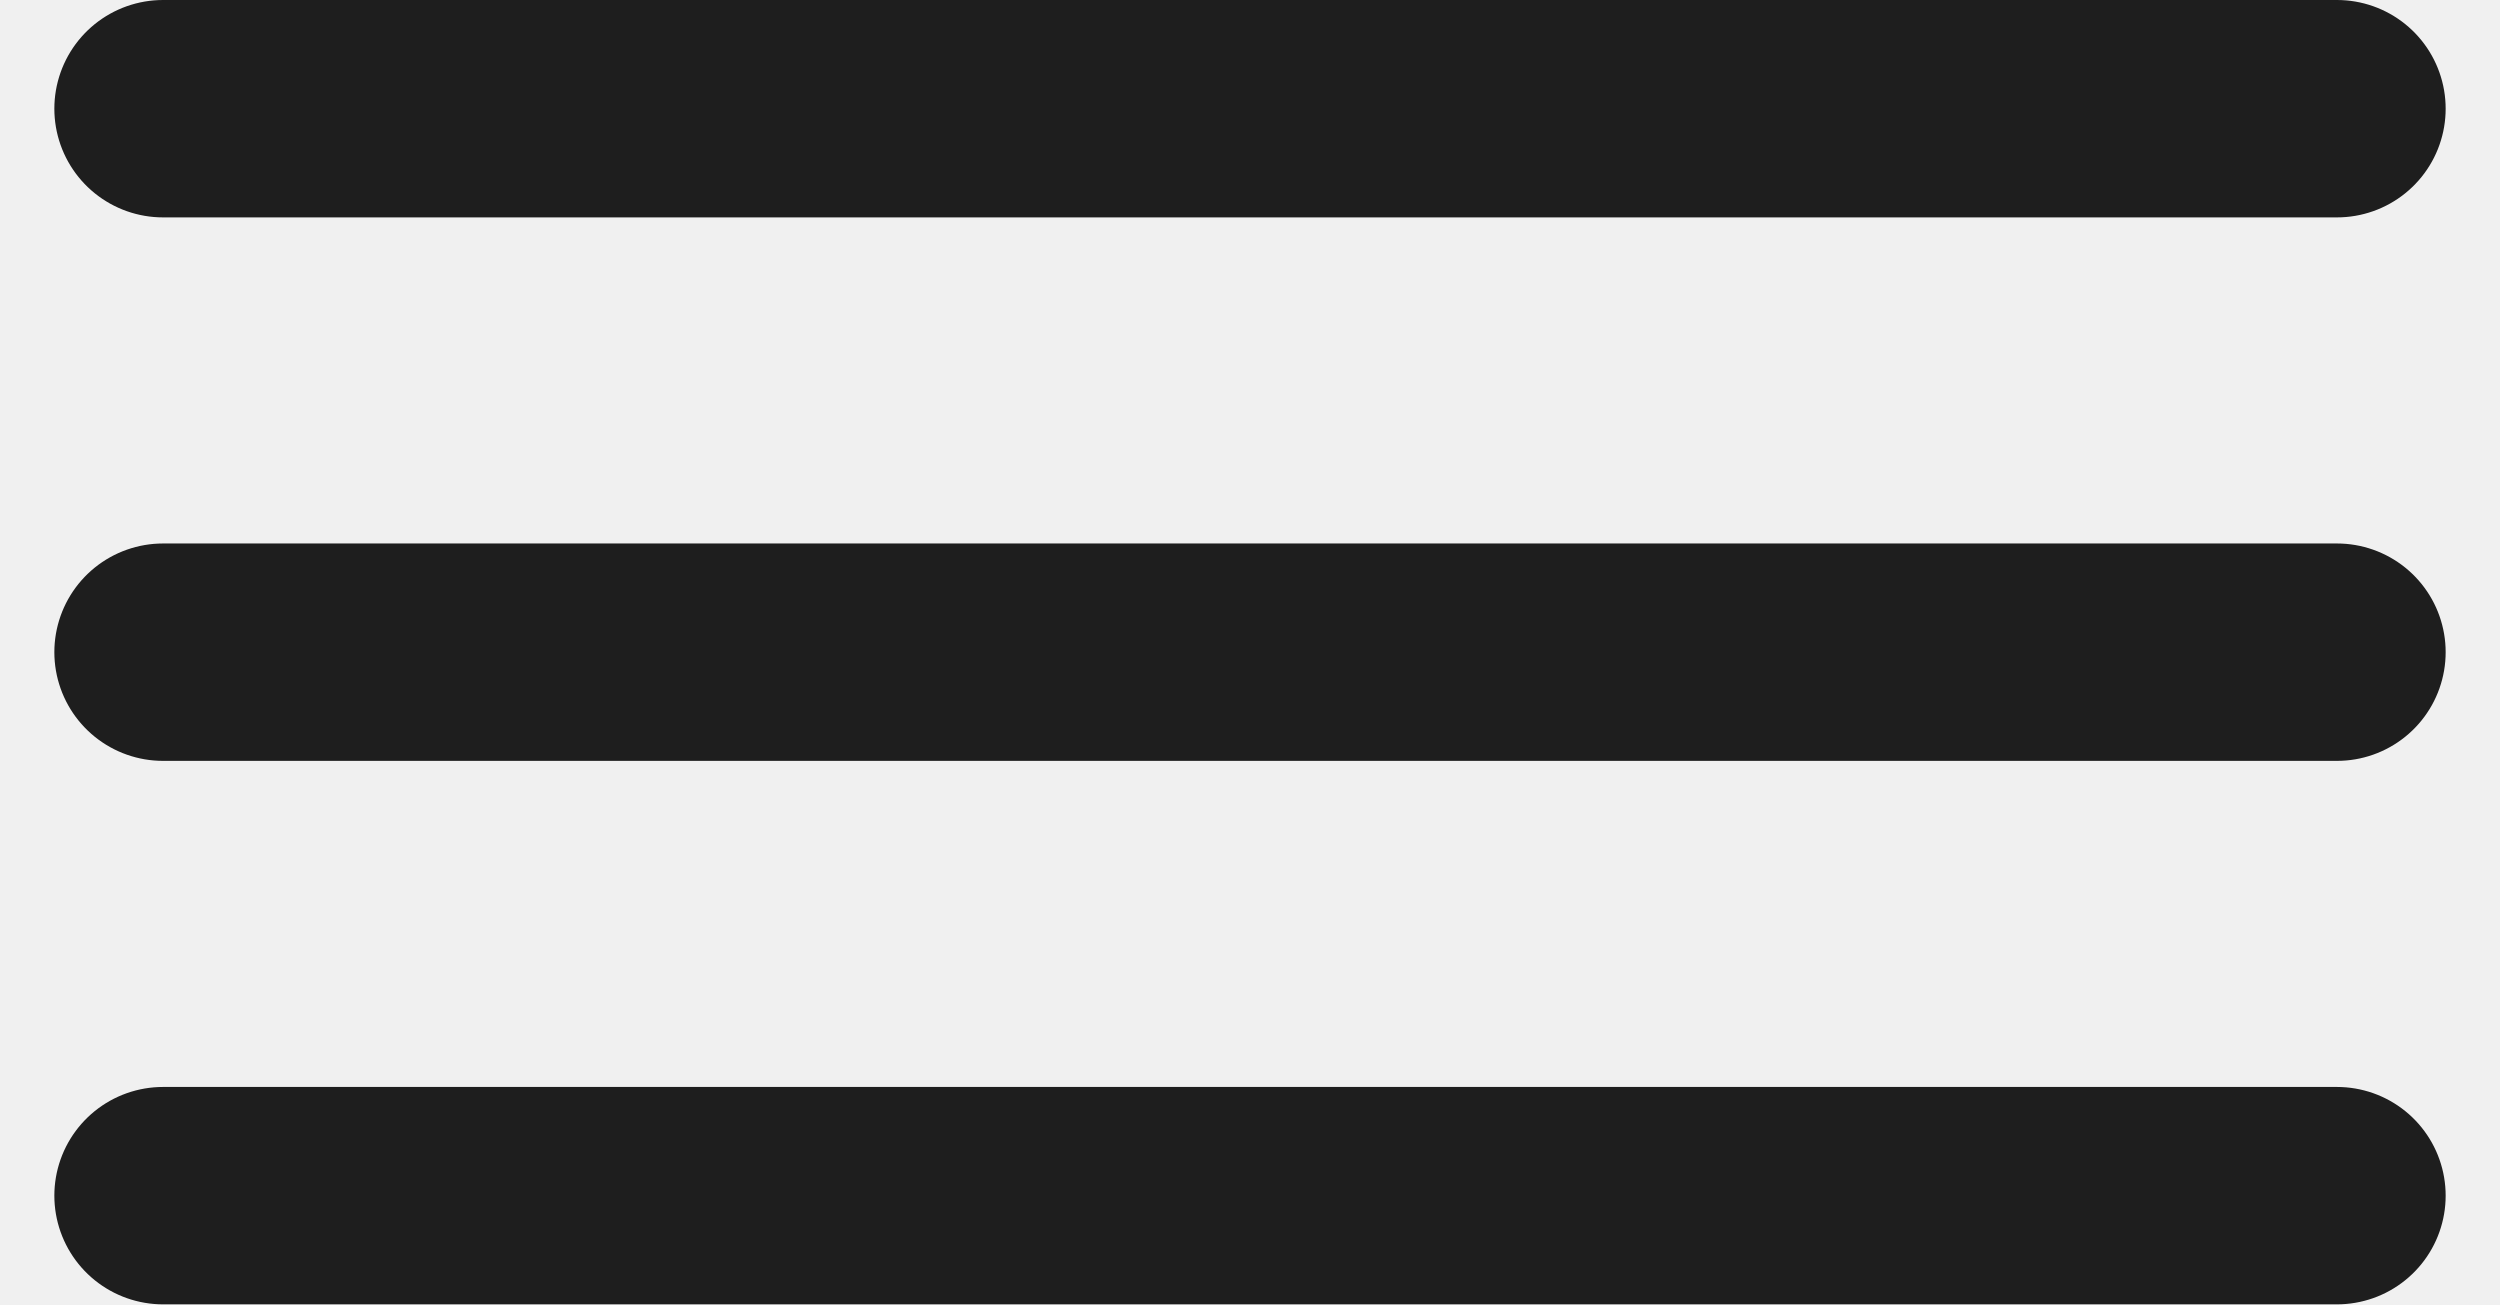
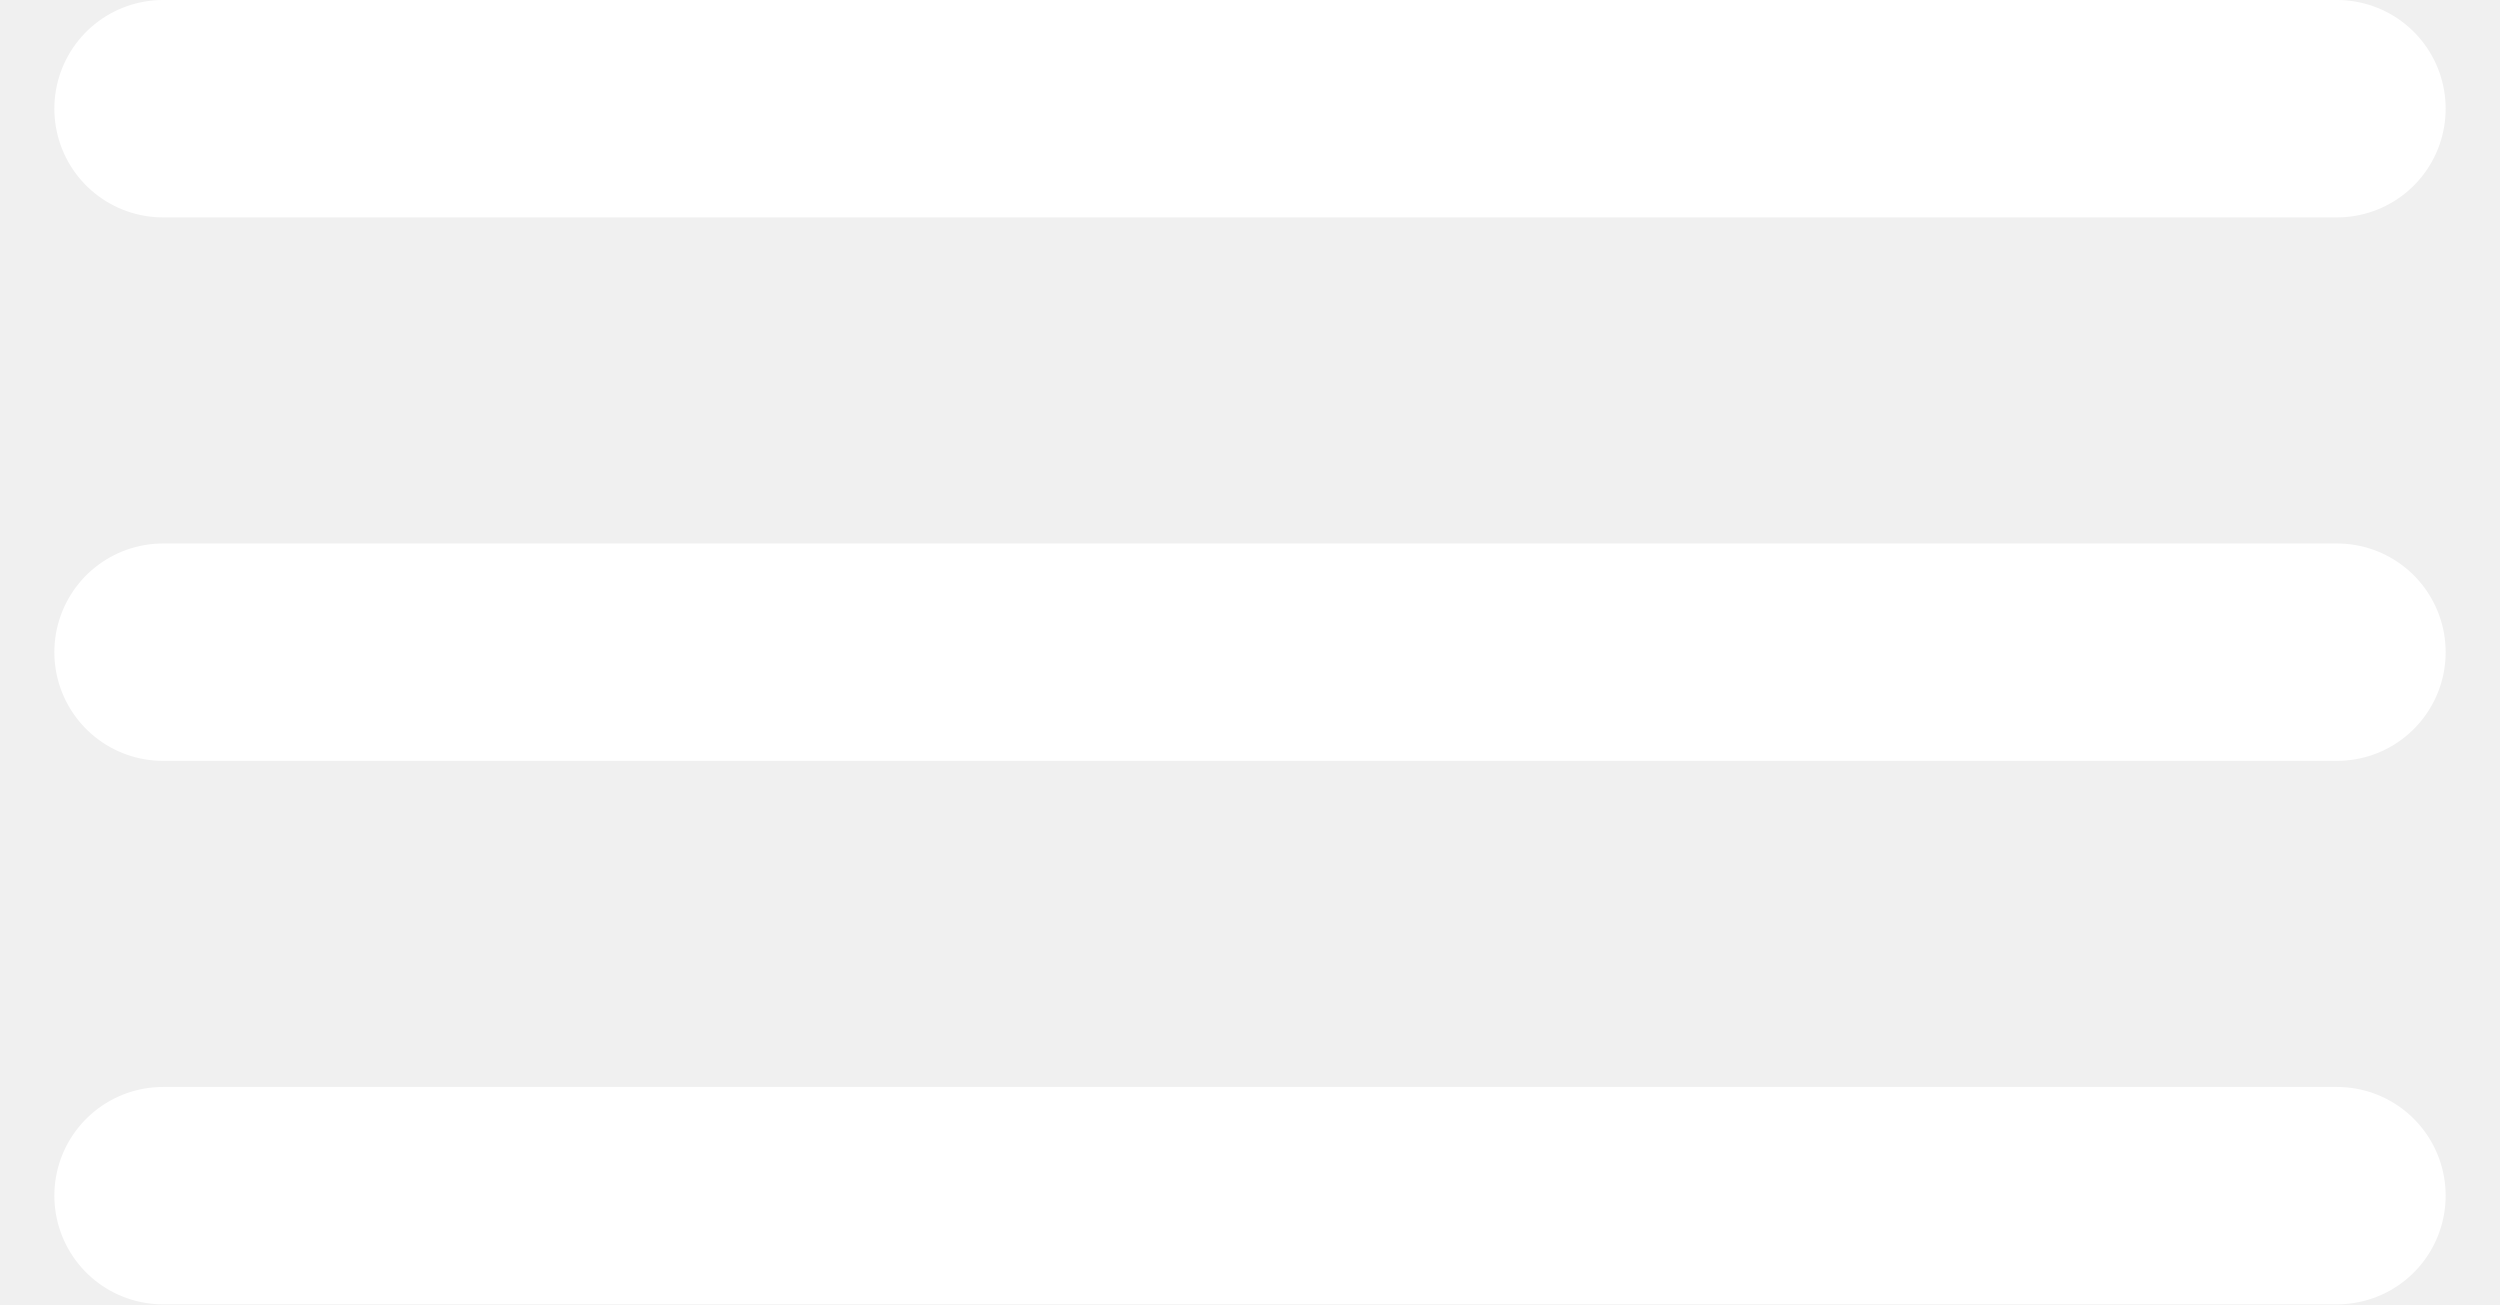
<svg xmlns="http://www.w3.org/2000/svg" width="23" height="12" viewBox="0 0 23 12" fill="none">
-   <path d="M1.5 1H21.5" stroke="#1E1E1E" stroke-width="2" stroke-linecap="round" />
-   <path d="M1.5 6H21.5" stroke="#1E1E1E" stroke-width="2" stroke-linecap="round" />
-   <path d="M1.5 11H21.5" stroke="#1E1E1E" stroke-width="2" stroke-linecap="round" />
+   <path d="M1.5 1H21.5" stroke="#FFF" stroke-width="2" stroke-linecap="round" />
+   <path d="M1.5 6H21.5" stroke="#FFF" stroke-width="2" stroke-linecap="round" />
+   <path d="M1.5 11H21.5" stroke="#FFF" stroke-width="2" stroke-linecap="round" />
</svg>
